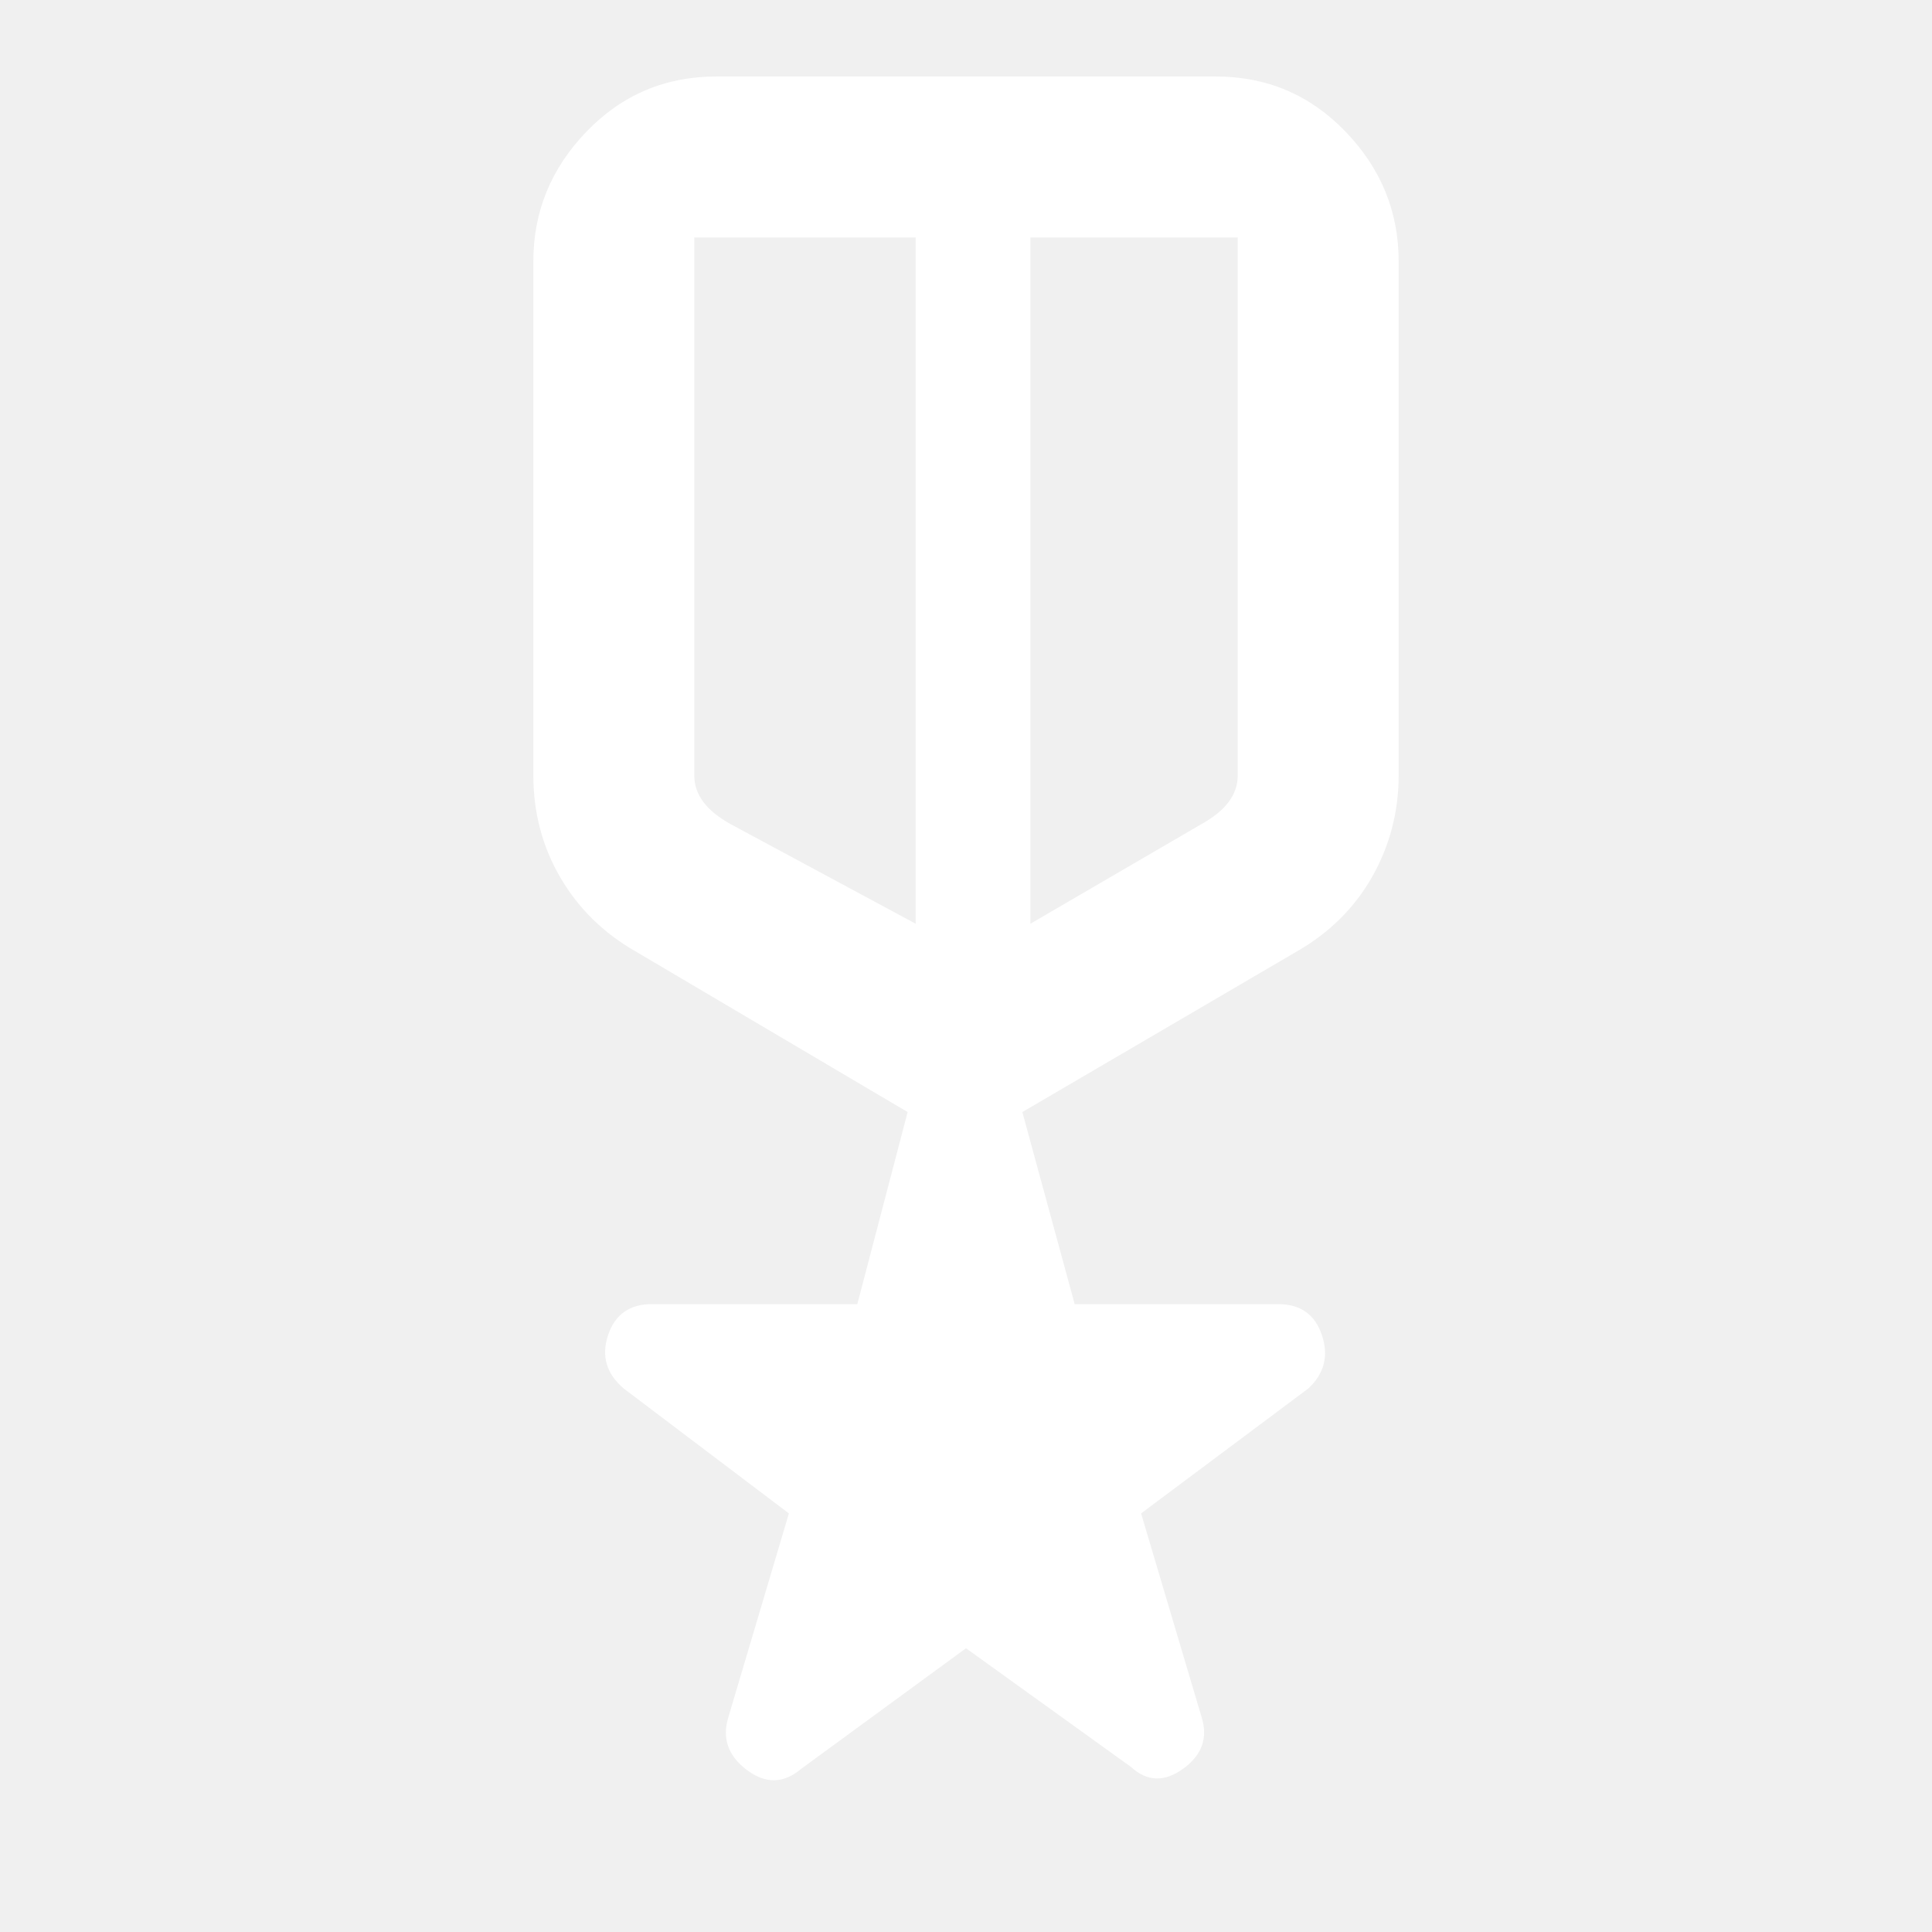
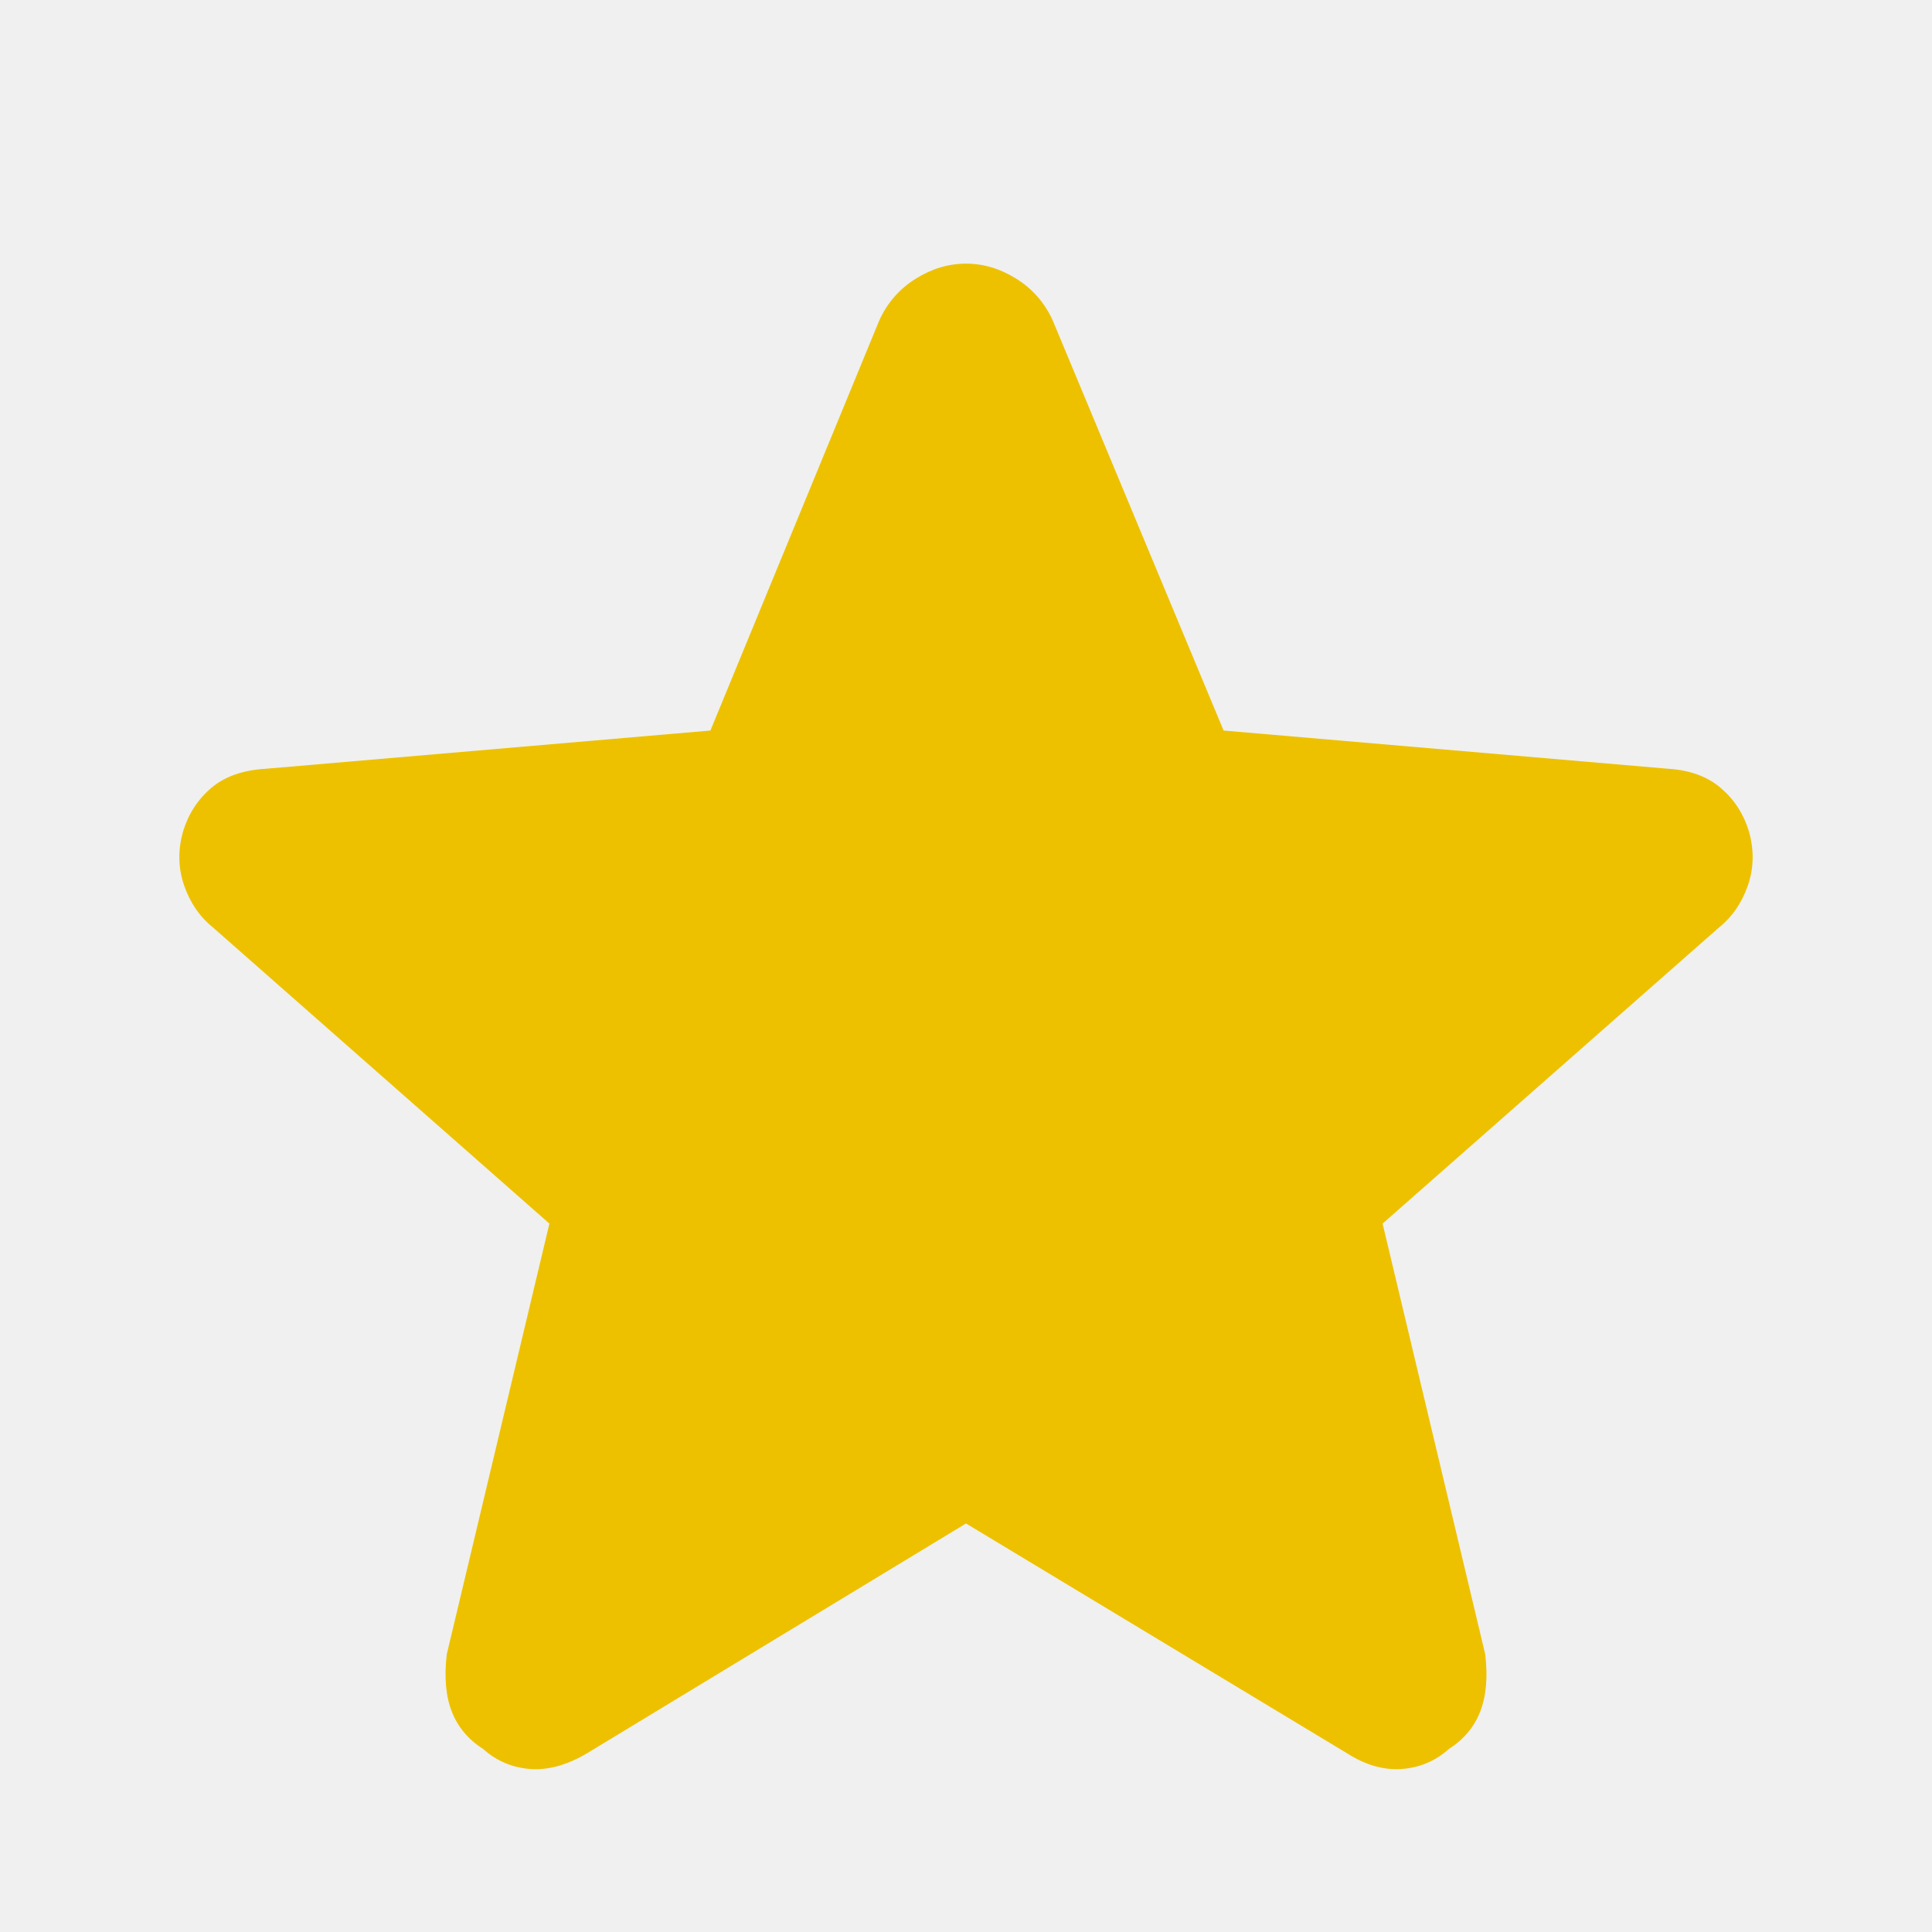
<svg xmlns="http://www.w3.org/2000/svg" height="48" viewBox="0 96 960 960" width="48">
-   <path fill="white" d="M398 975q-13 11-27 .403T362 949l30-101-82-62q-13-11-7.875-26.5T324 744h102l25-95.432-135.337-79.915q-23.821-13.659-37.242-36.64Q265 509.032 265 481.029V226q0-37.188 26.413-64.594Q317.825 134 356 134h248q38.175 0 64.588 27.406Q695 188.812 695 226v255q0 27.39-13.184 50.674Q668.632 554.957 644 569l-136 79.568L534 744h101q16.75 0 21.875 15.5T650 786l-83 62 30 101q5 15.613-9 25.806Q574 985 562 974l-82-59-82 60Zm-53-761v267.489q0 7 4.5 13t13.5 11L455 555V214H345Zm270 0H512v341l85-49.511q9-5 13.5-11t4.5-13V214ZM484 393Zm-29-9Zm57 0Z" />
+   <path fill="#edc100" d="M480 853 292 967q-15 9-28.5 8T240 965q-11-7-15.5-18.5T222 918l51-214-167-147q-10-8-14.5-21t-.5-27q4-13 14-21.5t27-9.5l221-19 84-204q6-13 18-20.5t25-7.5q13 0 25 7.5t18 20.5l85 204 221 19q16 1 26 9.5t14 21.5q4 14-.5 27T854 557L687 704l51 214q2 17-2.5 28.5T720 965q-10 9-23.5 10t-27.5-8L480 853Z" />
</svg>
